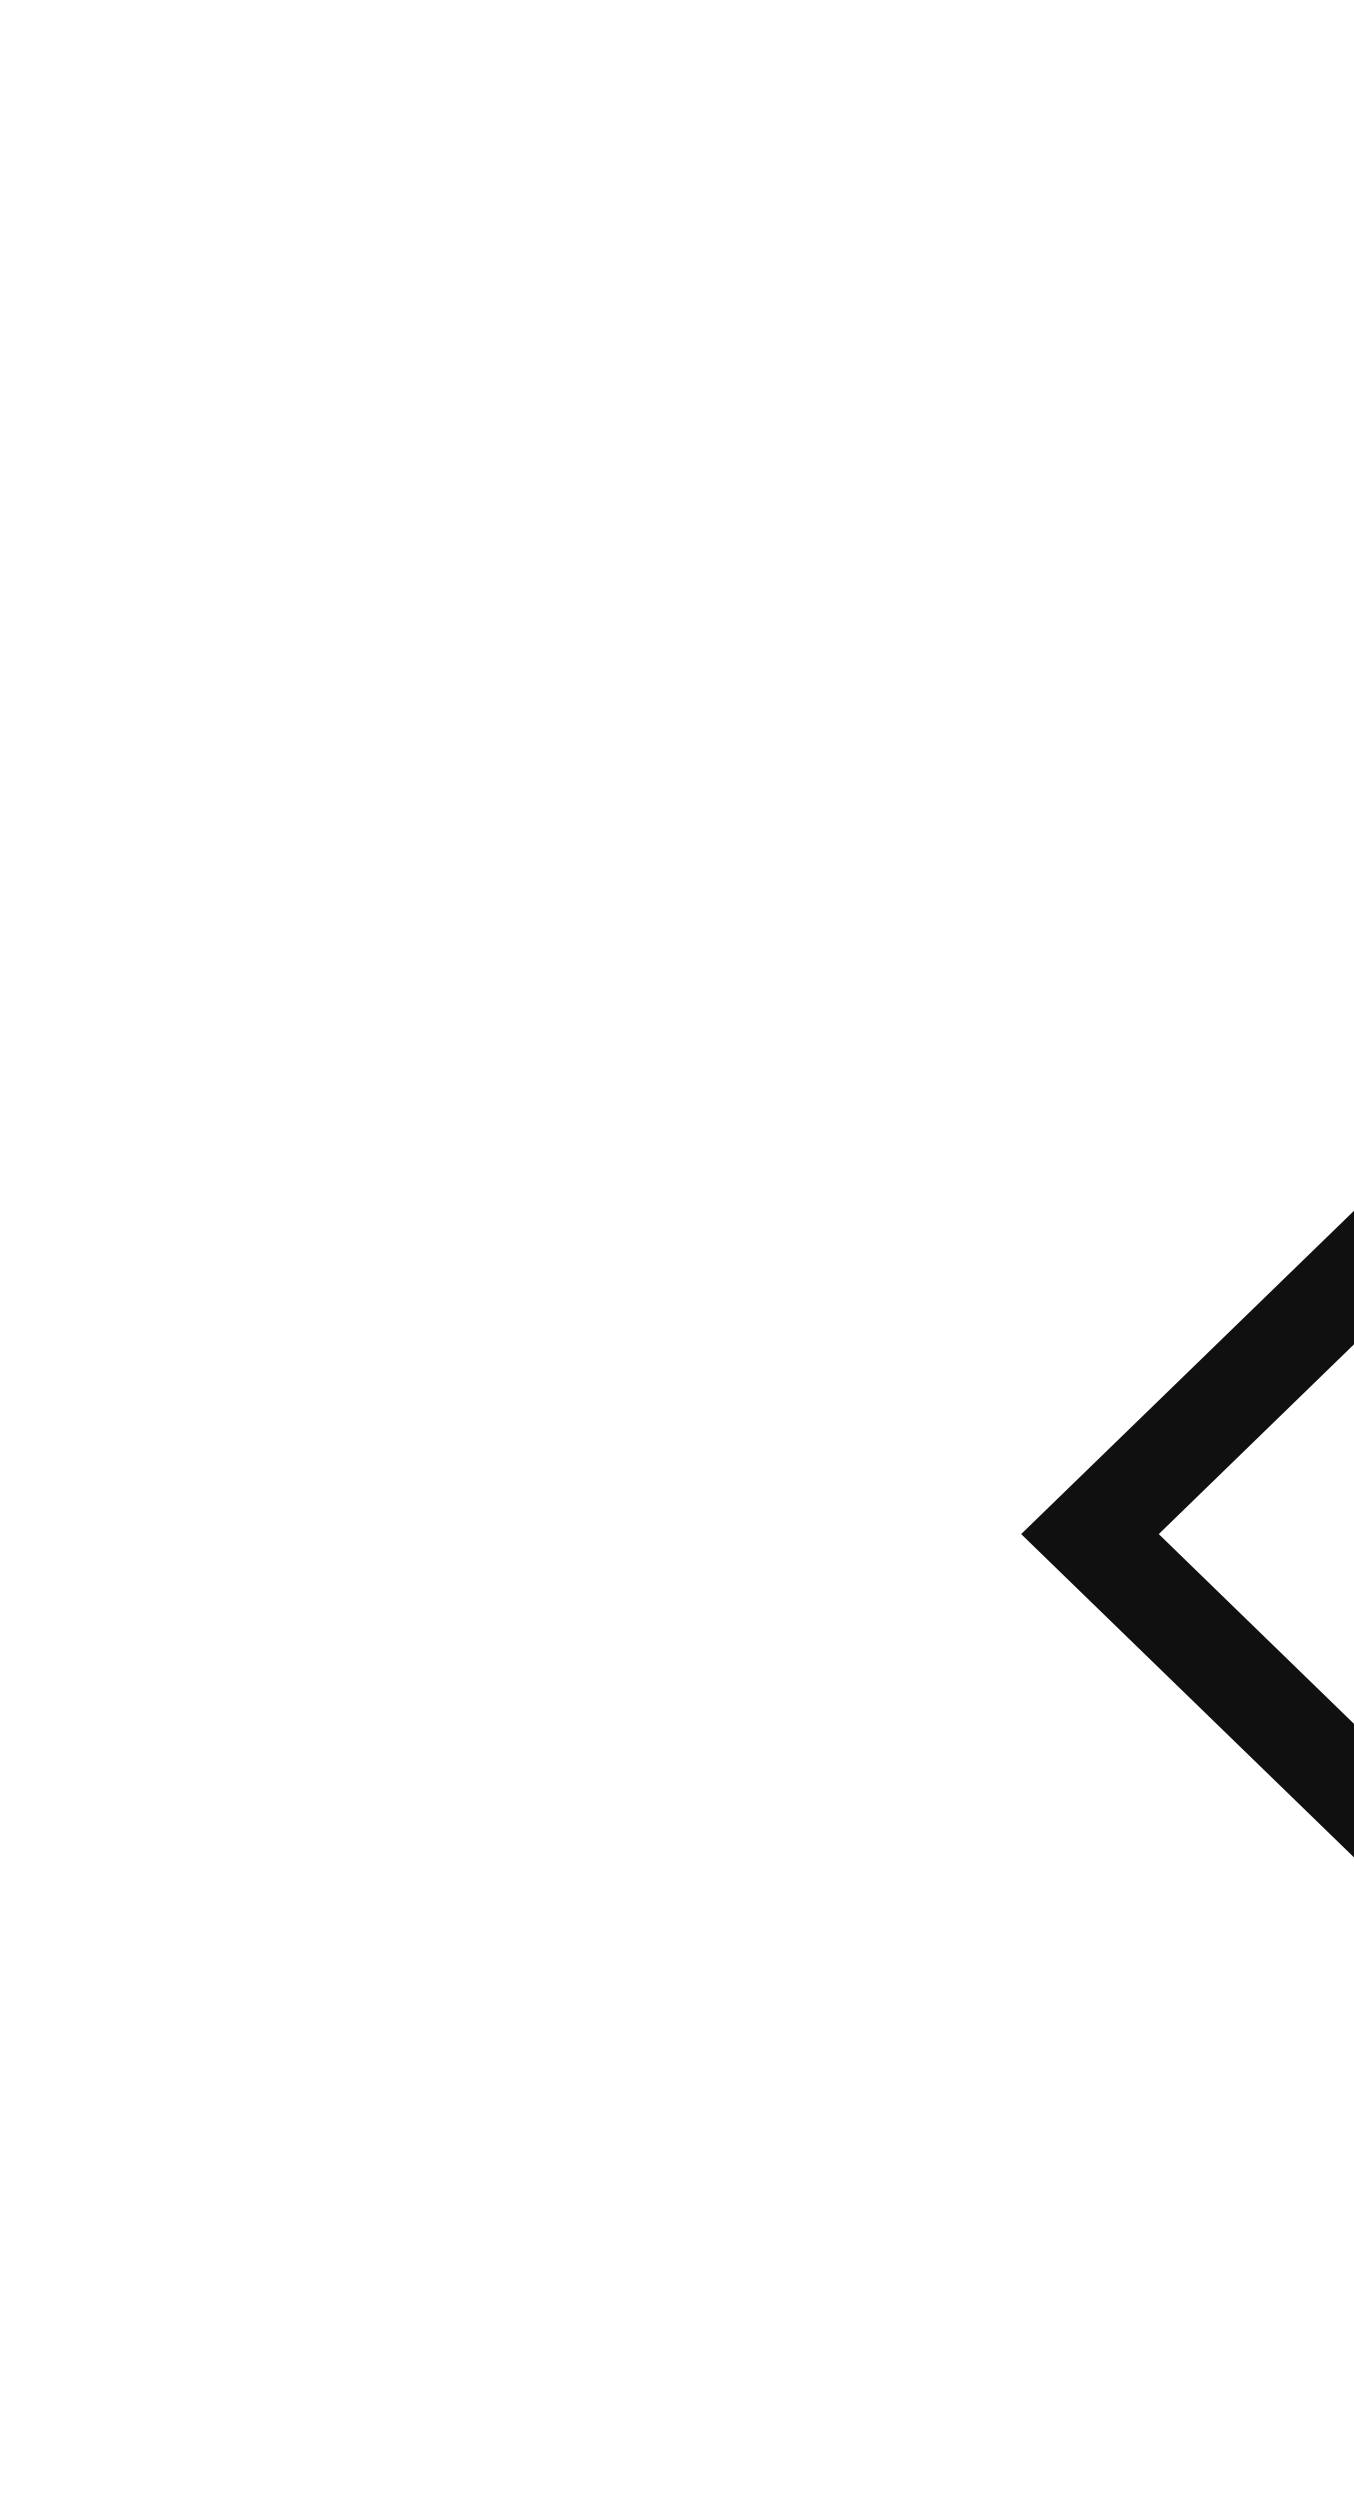
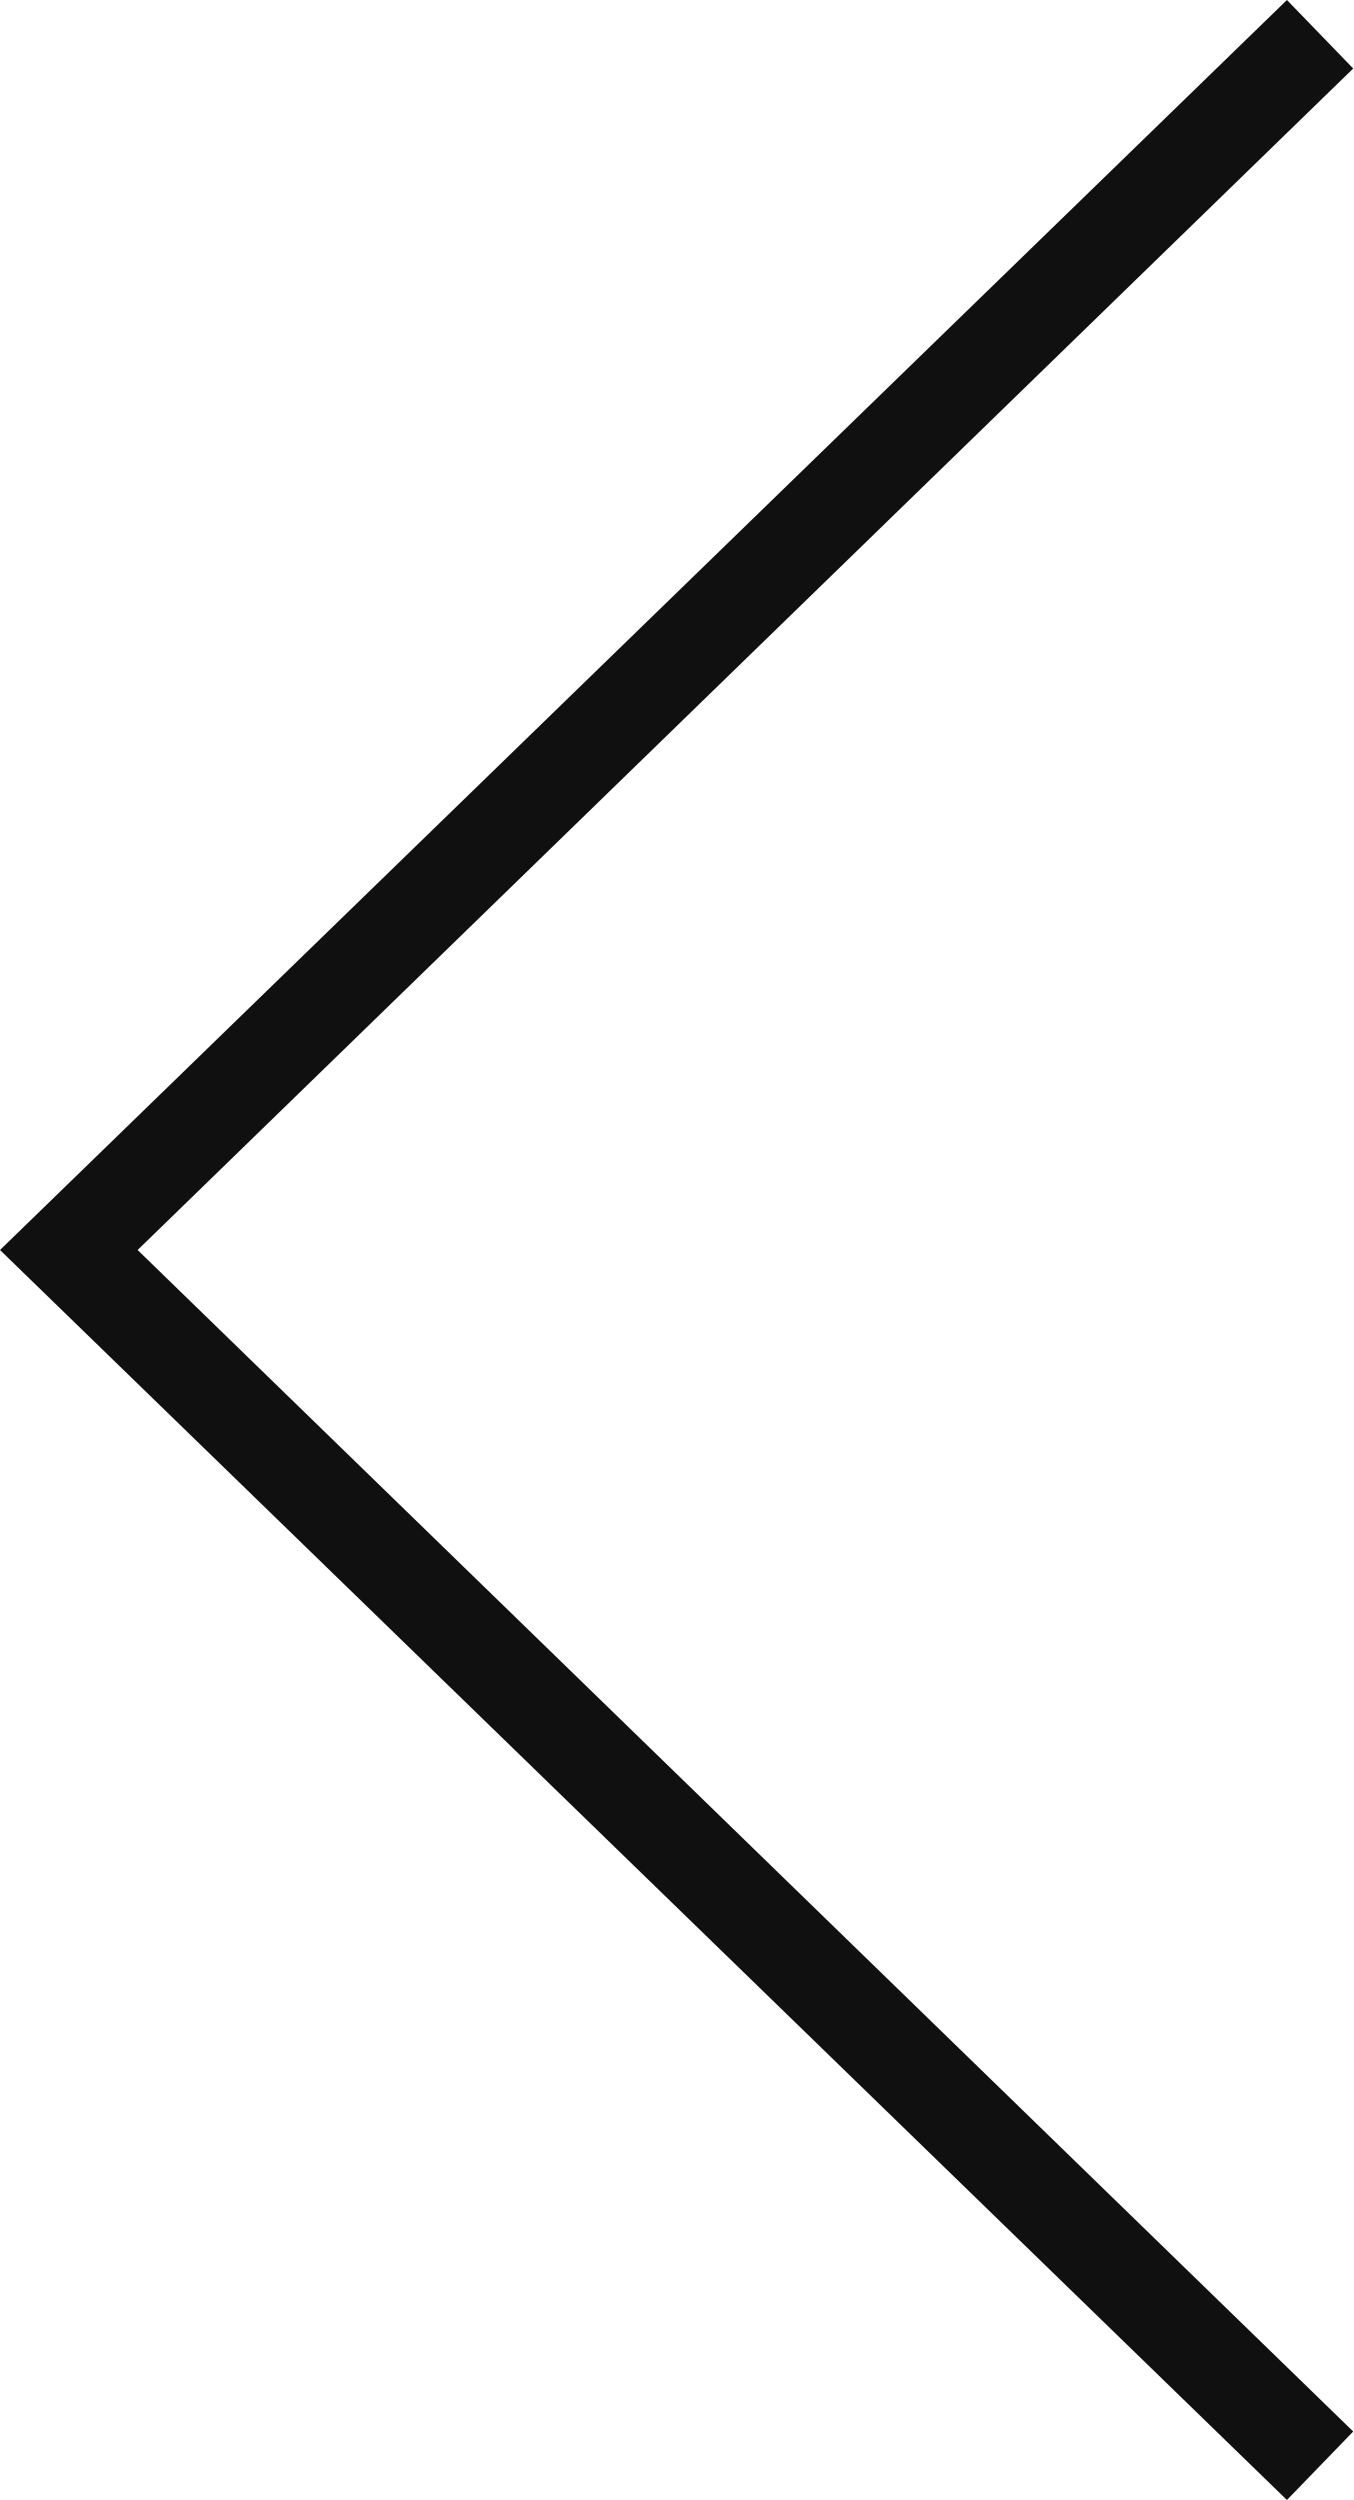
- <svg xmlns="http://www.w3.org/2000/svg" version="1.1" id="Capa_1" x="0px" y="0px" width="428.8px" height="792px" viewBox="0 0 428.8 792" enable-background="new 0 0 428.8 792" xml:space="preserve">
+ <svg xmlns="http://www.w3.org/2000/svg" version="1.1" id="Capa_1" x="0px" y="0px" width="428.7px" height="792px" viewBox="323.5 90 428.7 792" enable-background="new 323.5 90 428.7 792" xml:space="preserve">
  <g>
    <g>
      <g>
        <polygon fill="#101010" points="731.2,882 323.5,486 731.2,90 752.2,111.7 367.1,486 752.2,860.3    " />
      </g>
    </g>
  </g>
</svg>
